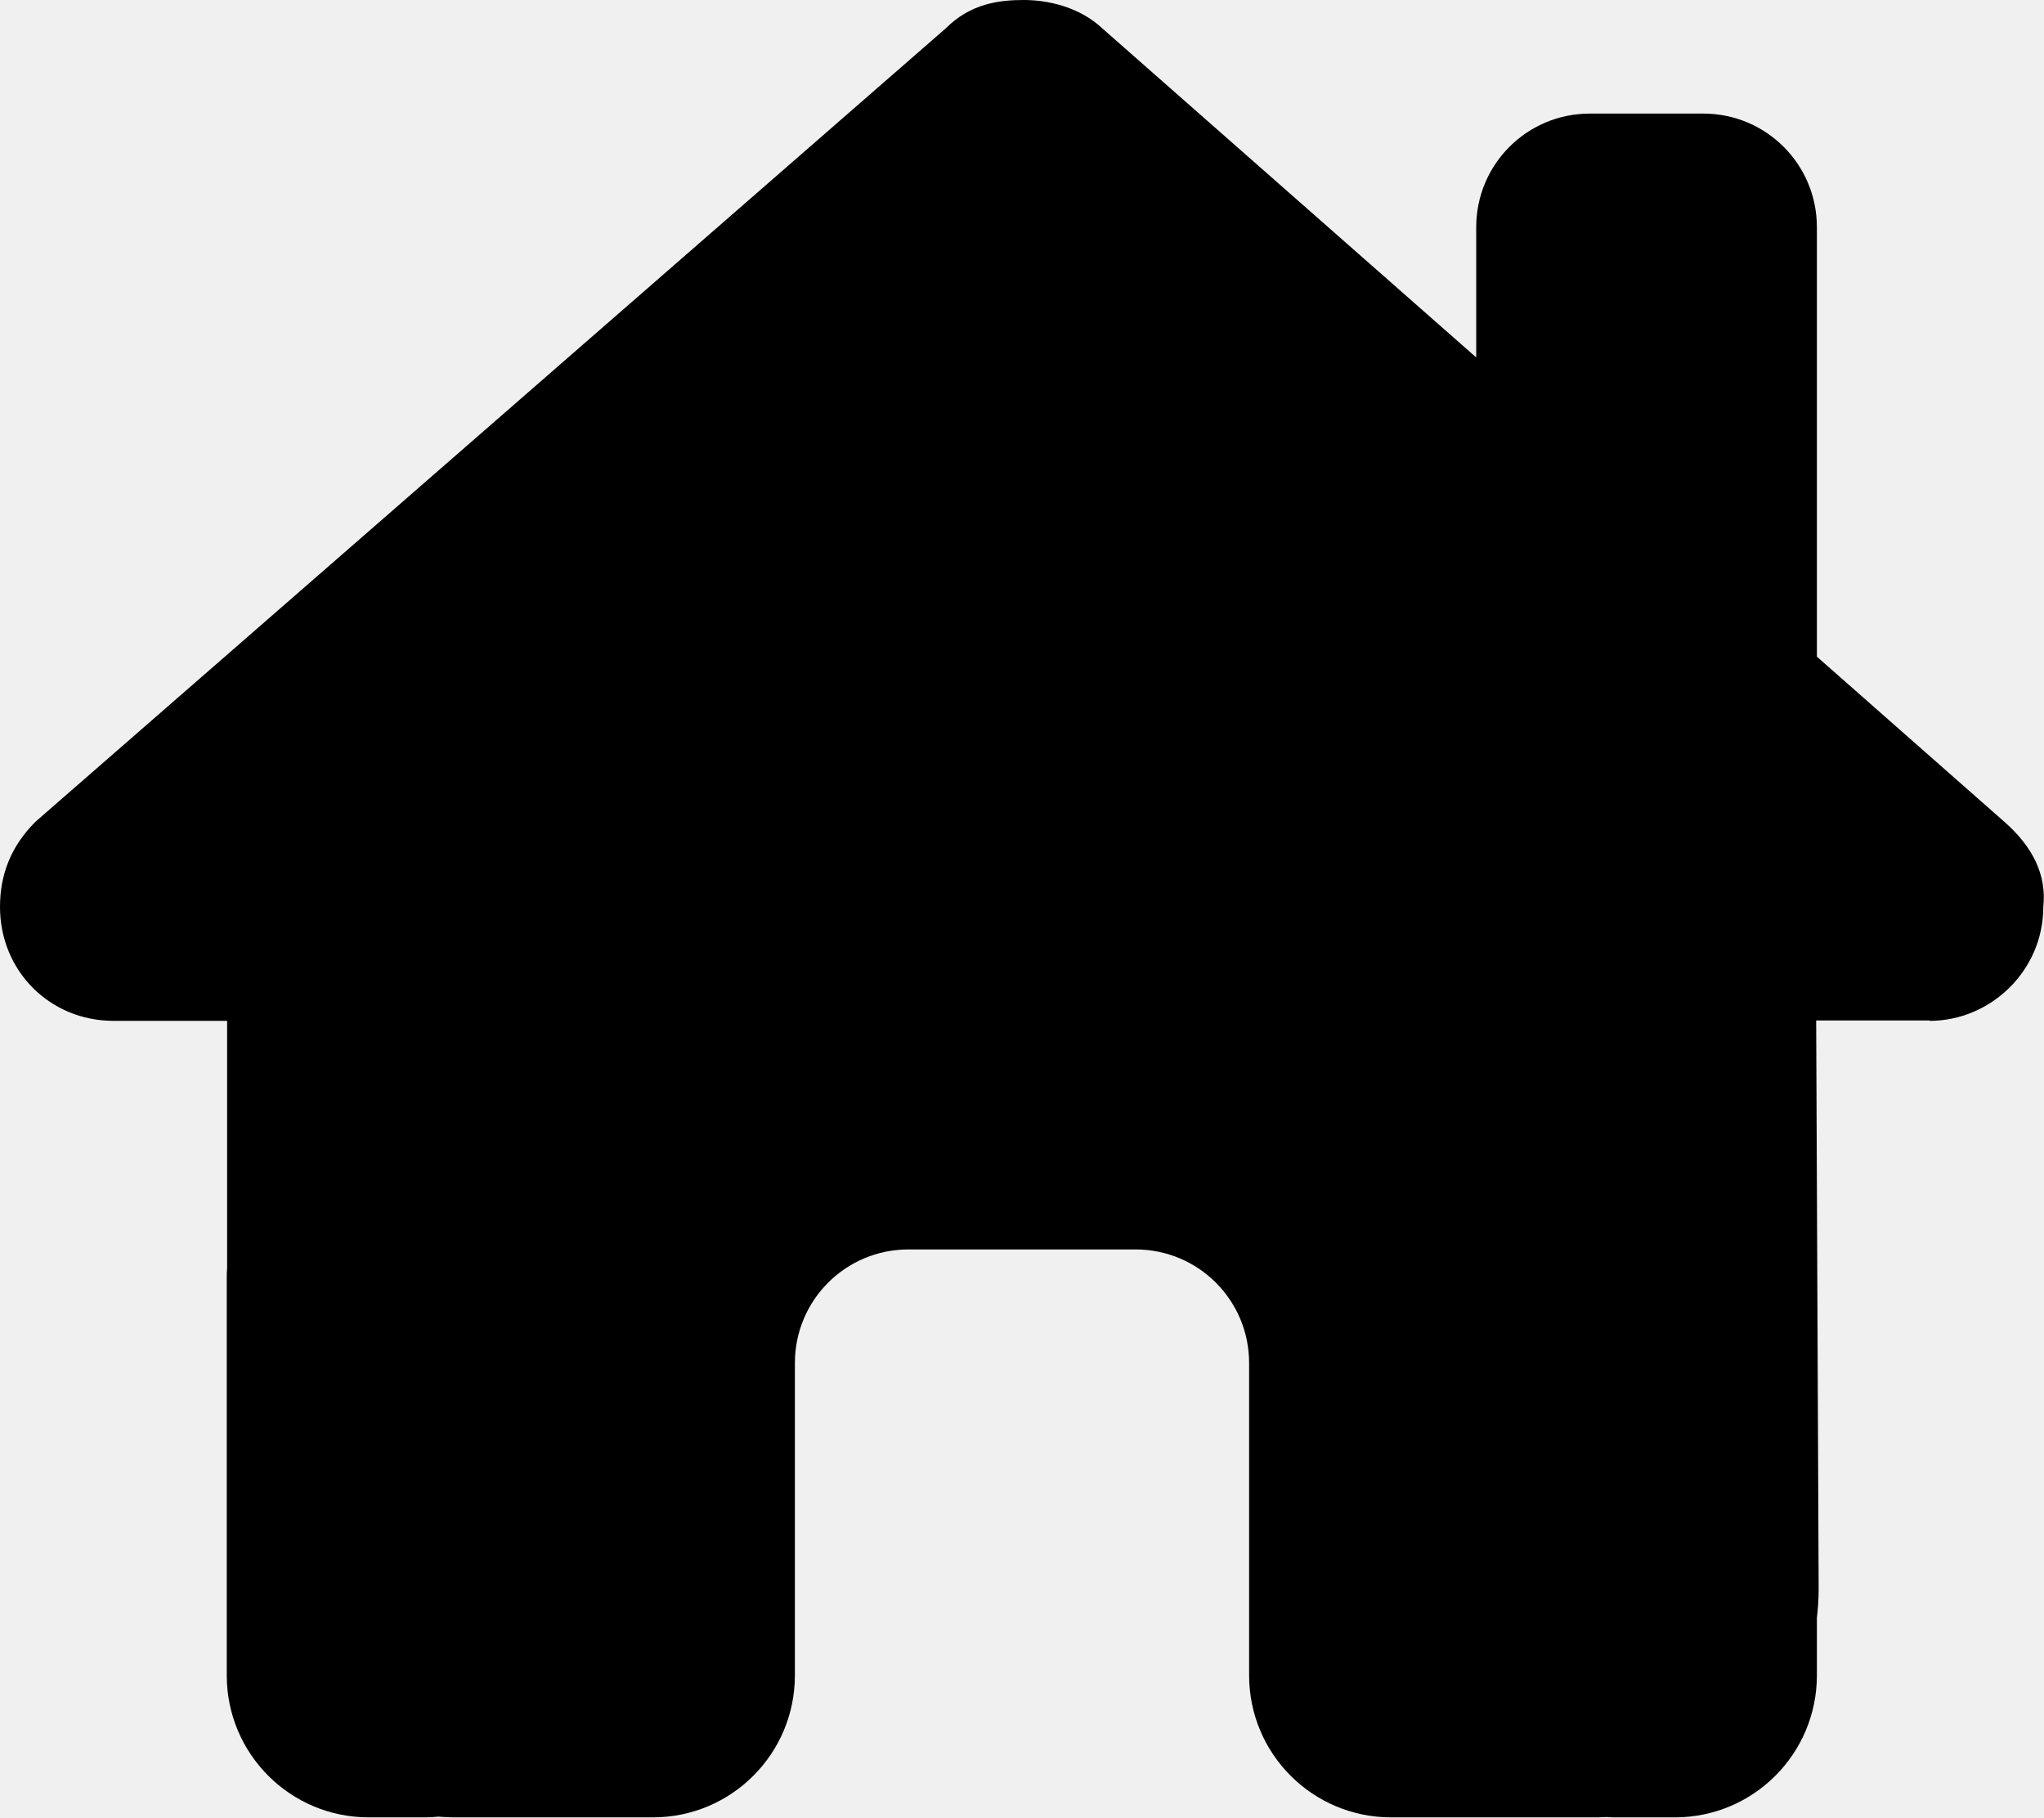
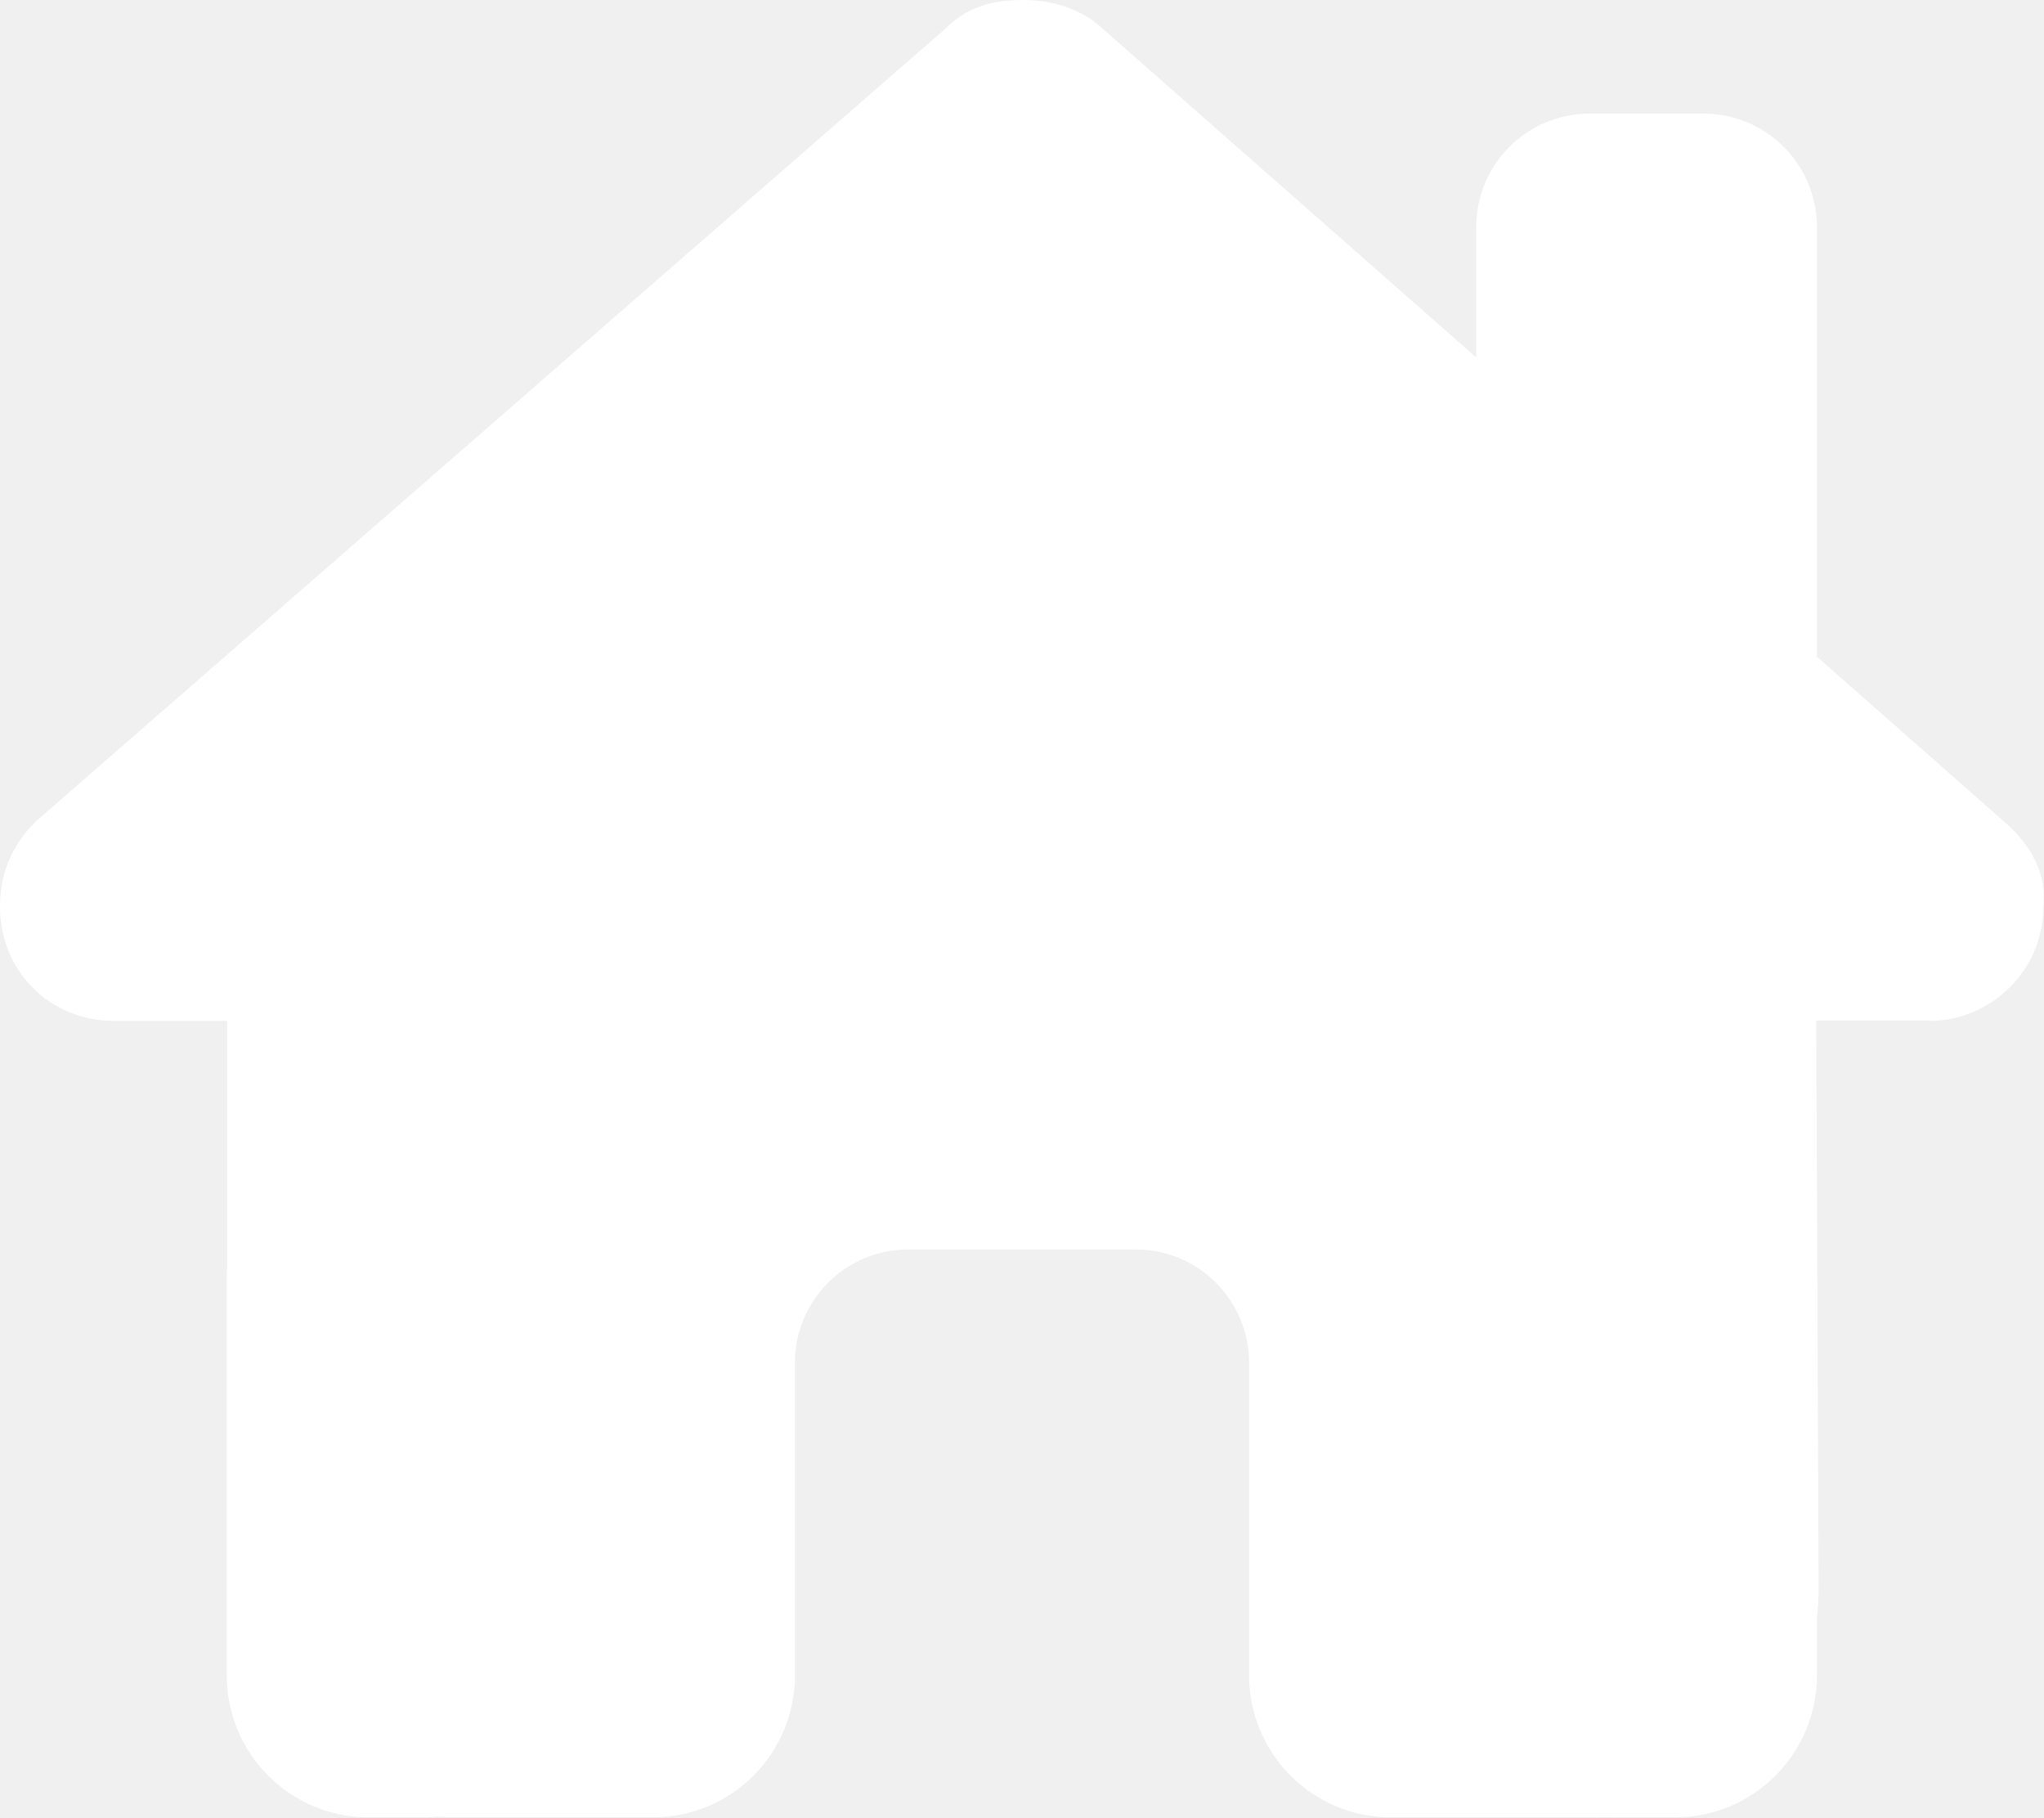
<svg xmlns="http://www.w3.org/2000/svg" viewBox="0 0 576 512">
-   <path d="M543.8 287.6c17 0 32-14 32-32.1c1-9-3-17-11-24L512 185V64c0-17.7-14.3-32-32-32H448c-17.7 0-32 14.3-32 32v36.7L309.5 7c-6-5-14-7-21-7s-15 1-22 8L10 231.5c-7 7-10 15-10 24c0 18 14 32.1 32 32.1h32v69.7c-.1 .9-.1 1.8-.1 2.8V472c0 22.1 17.9 40 40 40h16c1.2 0 2.4-.1 3.6-.2c1.5 .1 3 .2 4.5 .2H160h24c22.1 0 40-17.9 40-40V448 384c0-17.7 14.3-32 32-32h64c17.7 0 32 14.3 32 32v64 24c0 22.1 17.9 40 40 40h24 32.5c1.4 0 2.8 0 4.2-.1c1.1 .1 2.2 .1 3.3 .1h16c22.1 0 40-17.9 40-40V455.8c.3-2.6 .5-5.3 .5-8.1l-.7-160.2h32z" />
+   <path fill="#FFFFFF" d="M543.8 287.6c17 0 32-14 32-32.1c1-9-3-17-11-24L512 185V64c0-17.7-14.3-32-32-32H448c-17.7 0-32 14.3-32 32v36.7L309.5 7c-6-5-14-7-21-7s-15 1-22 8L10 231.5c-7 7-10 15-10 24c0 18 14 32.1 32 32.1h32v69.7c-.1 .9-.1 1.8-.1 2.8V472c0 22.1 17.9 40 40 40h16c1.2 0 2.4-.1 3.6-.2c1.5 .1 3 .2 4.5 .2H160h24c22.1 0 40-17.9 40-40V448 384c0-17.7 14.3-32 32-32h64c17.7 0 32 14.3 32 32v64 24c0 22.1 17.9 40 40 40h24 32.5c1.4 0 2.8 0 4.2-.1c1.1 .1 2.2 .1 3.3 .1h16c22.1 0 40-17.9 40-40V455.8c.3-2.6 .5-5.3 .5-8.1l-.7-160.2h32z" />
</svg>
